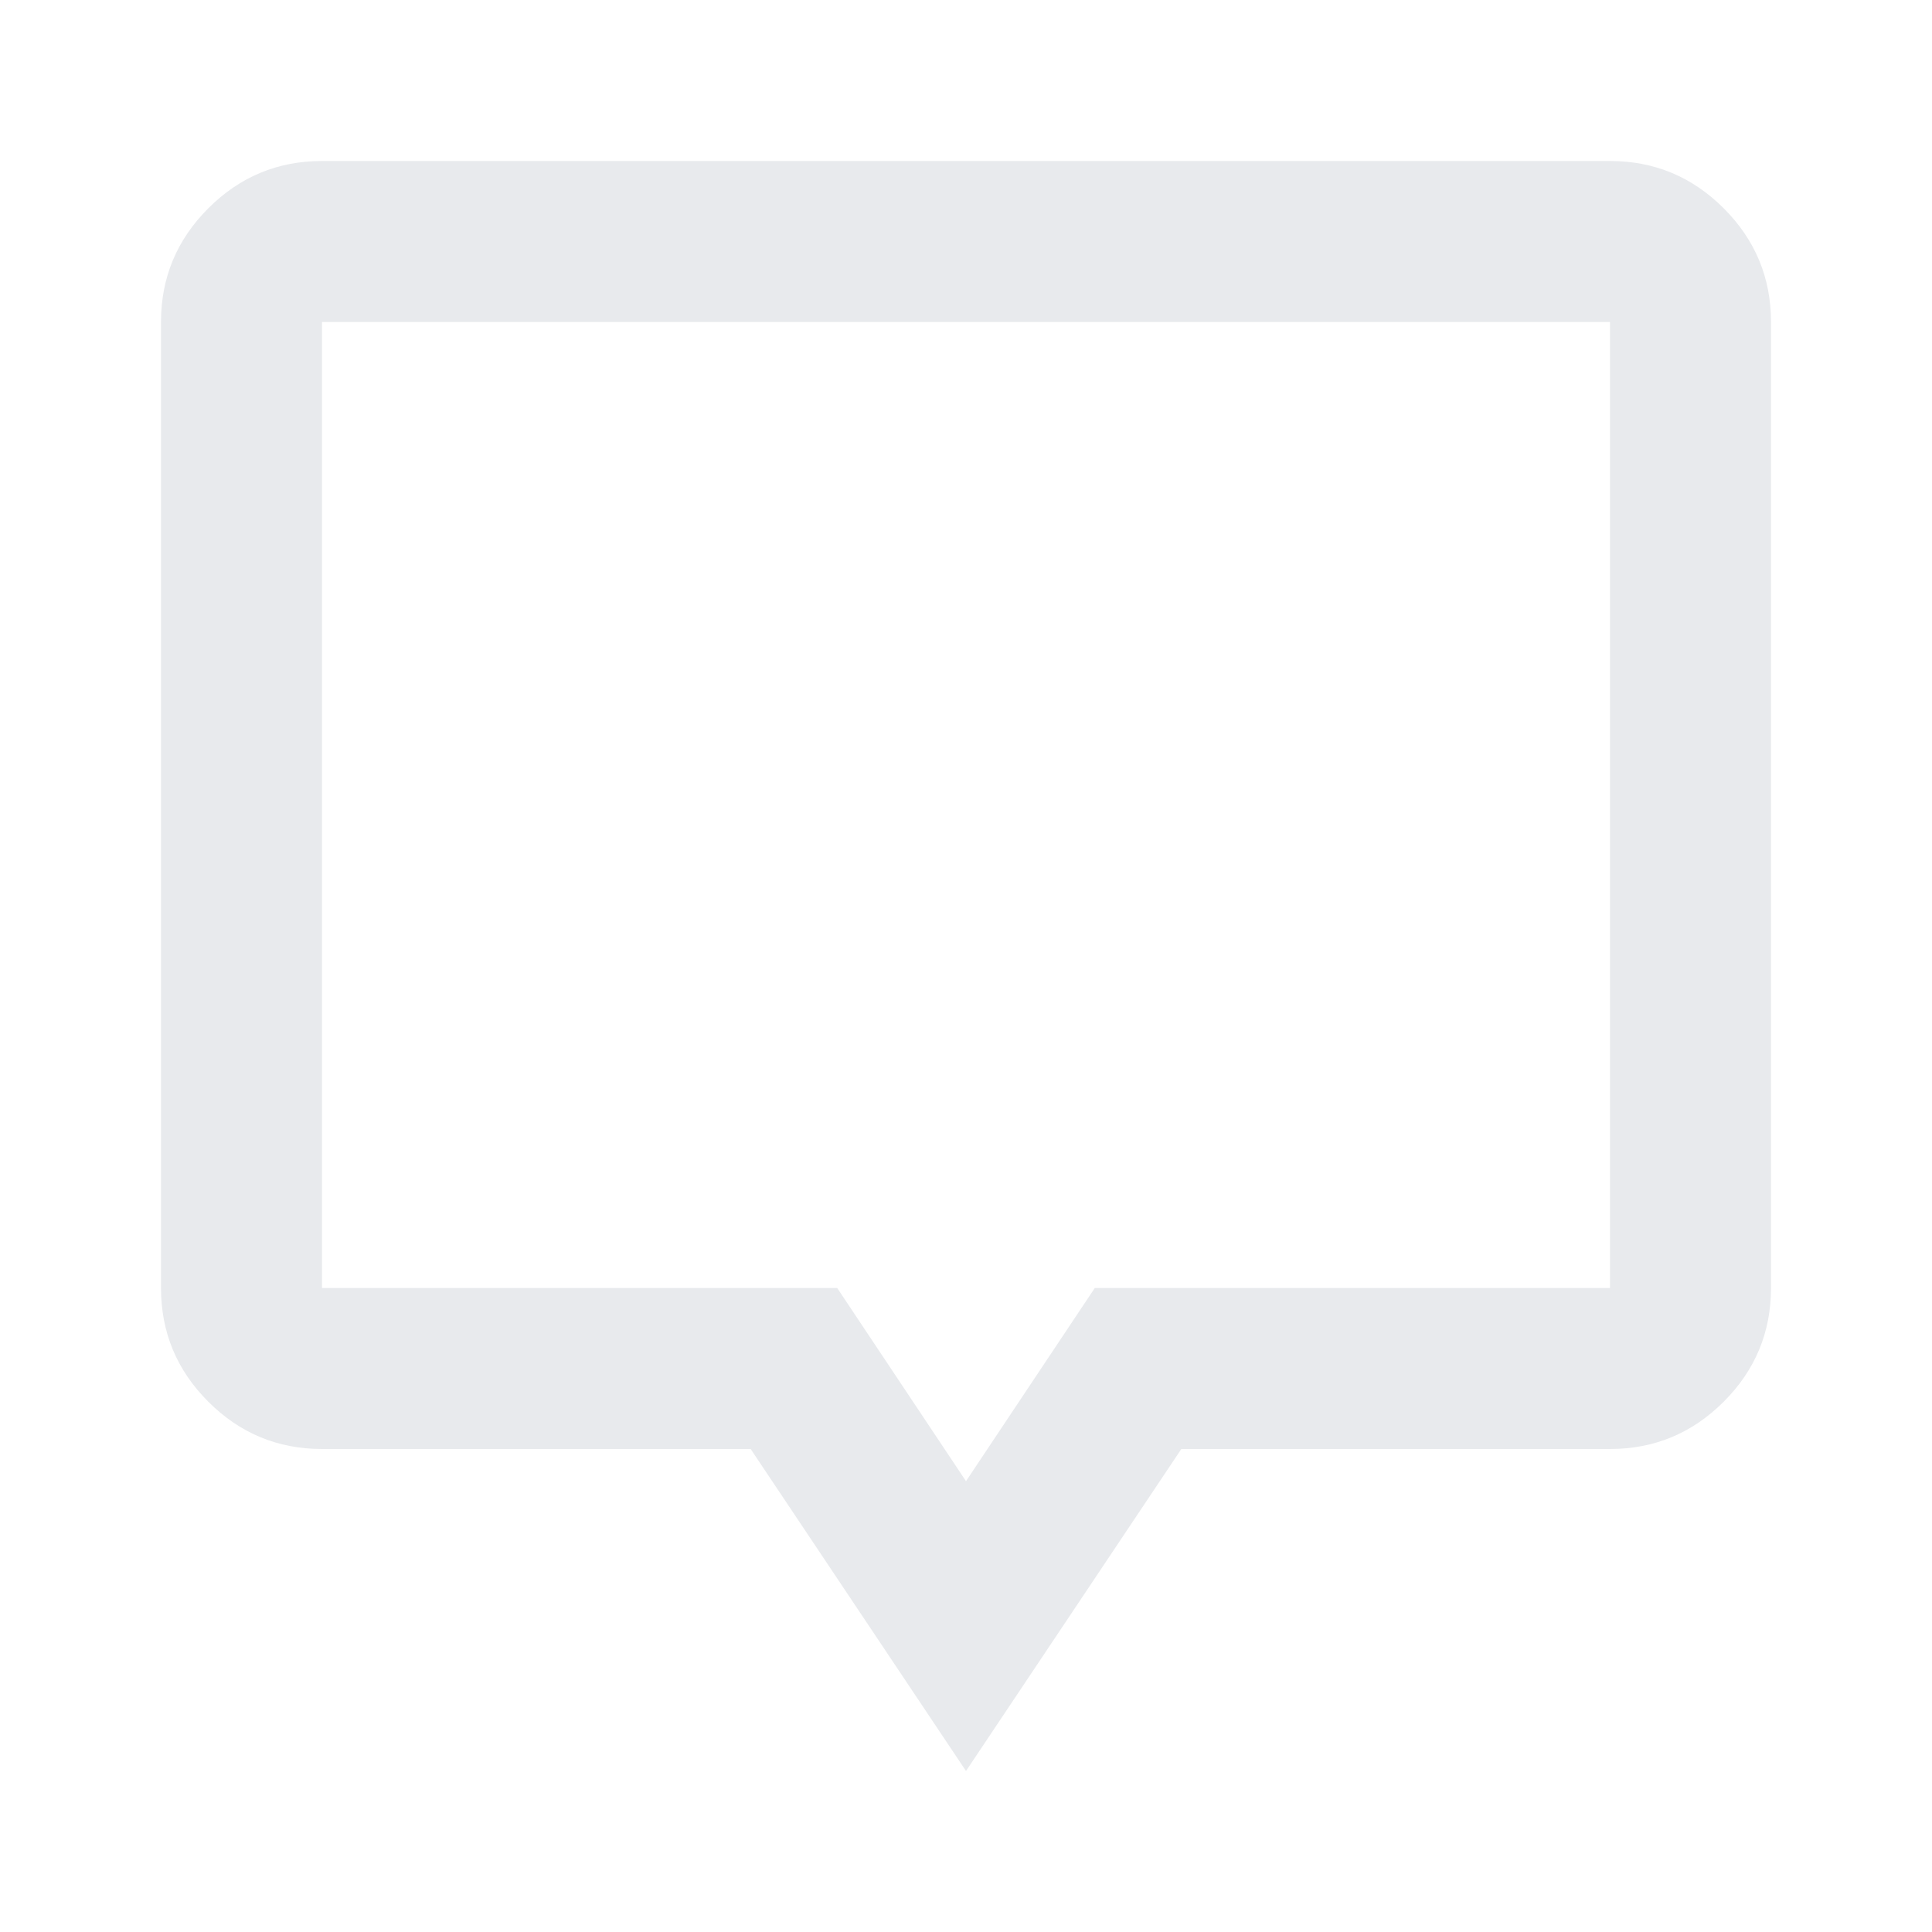
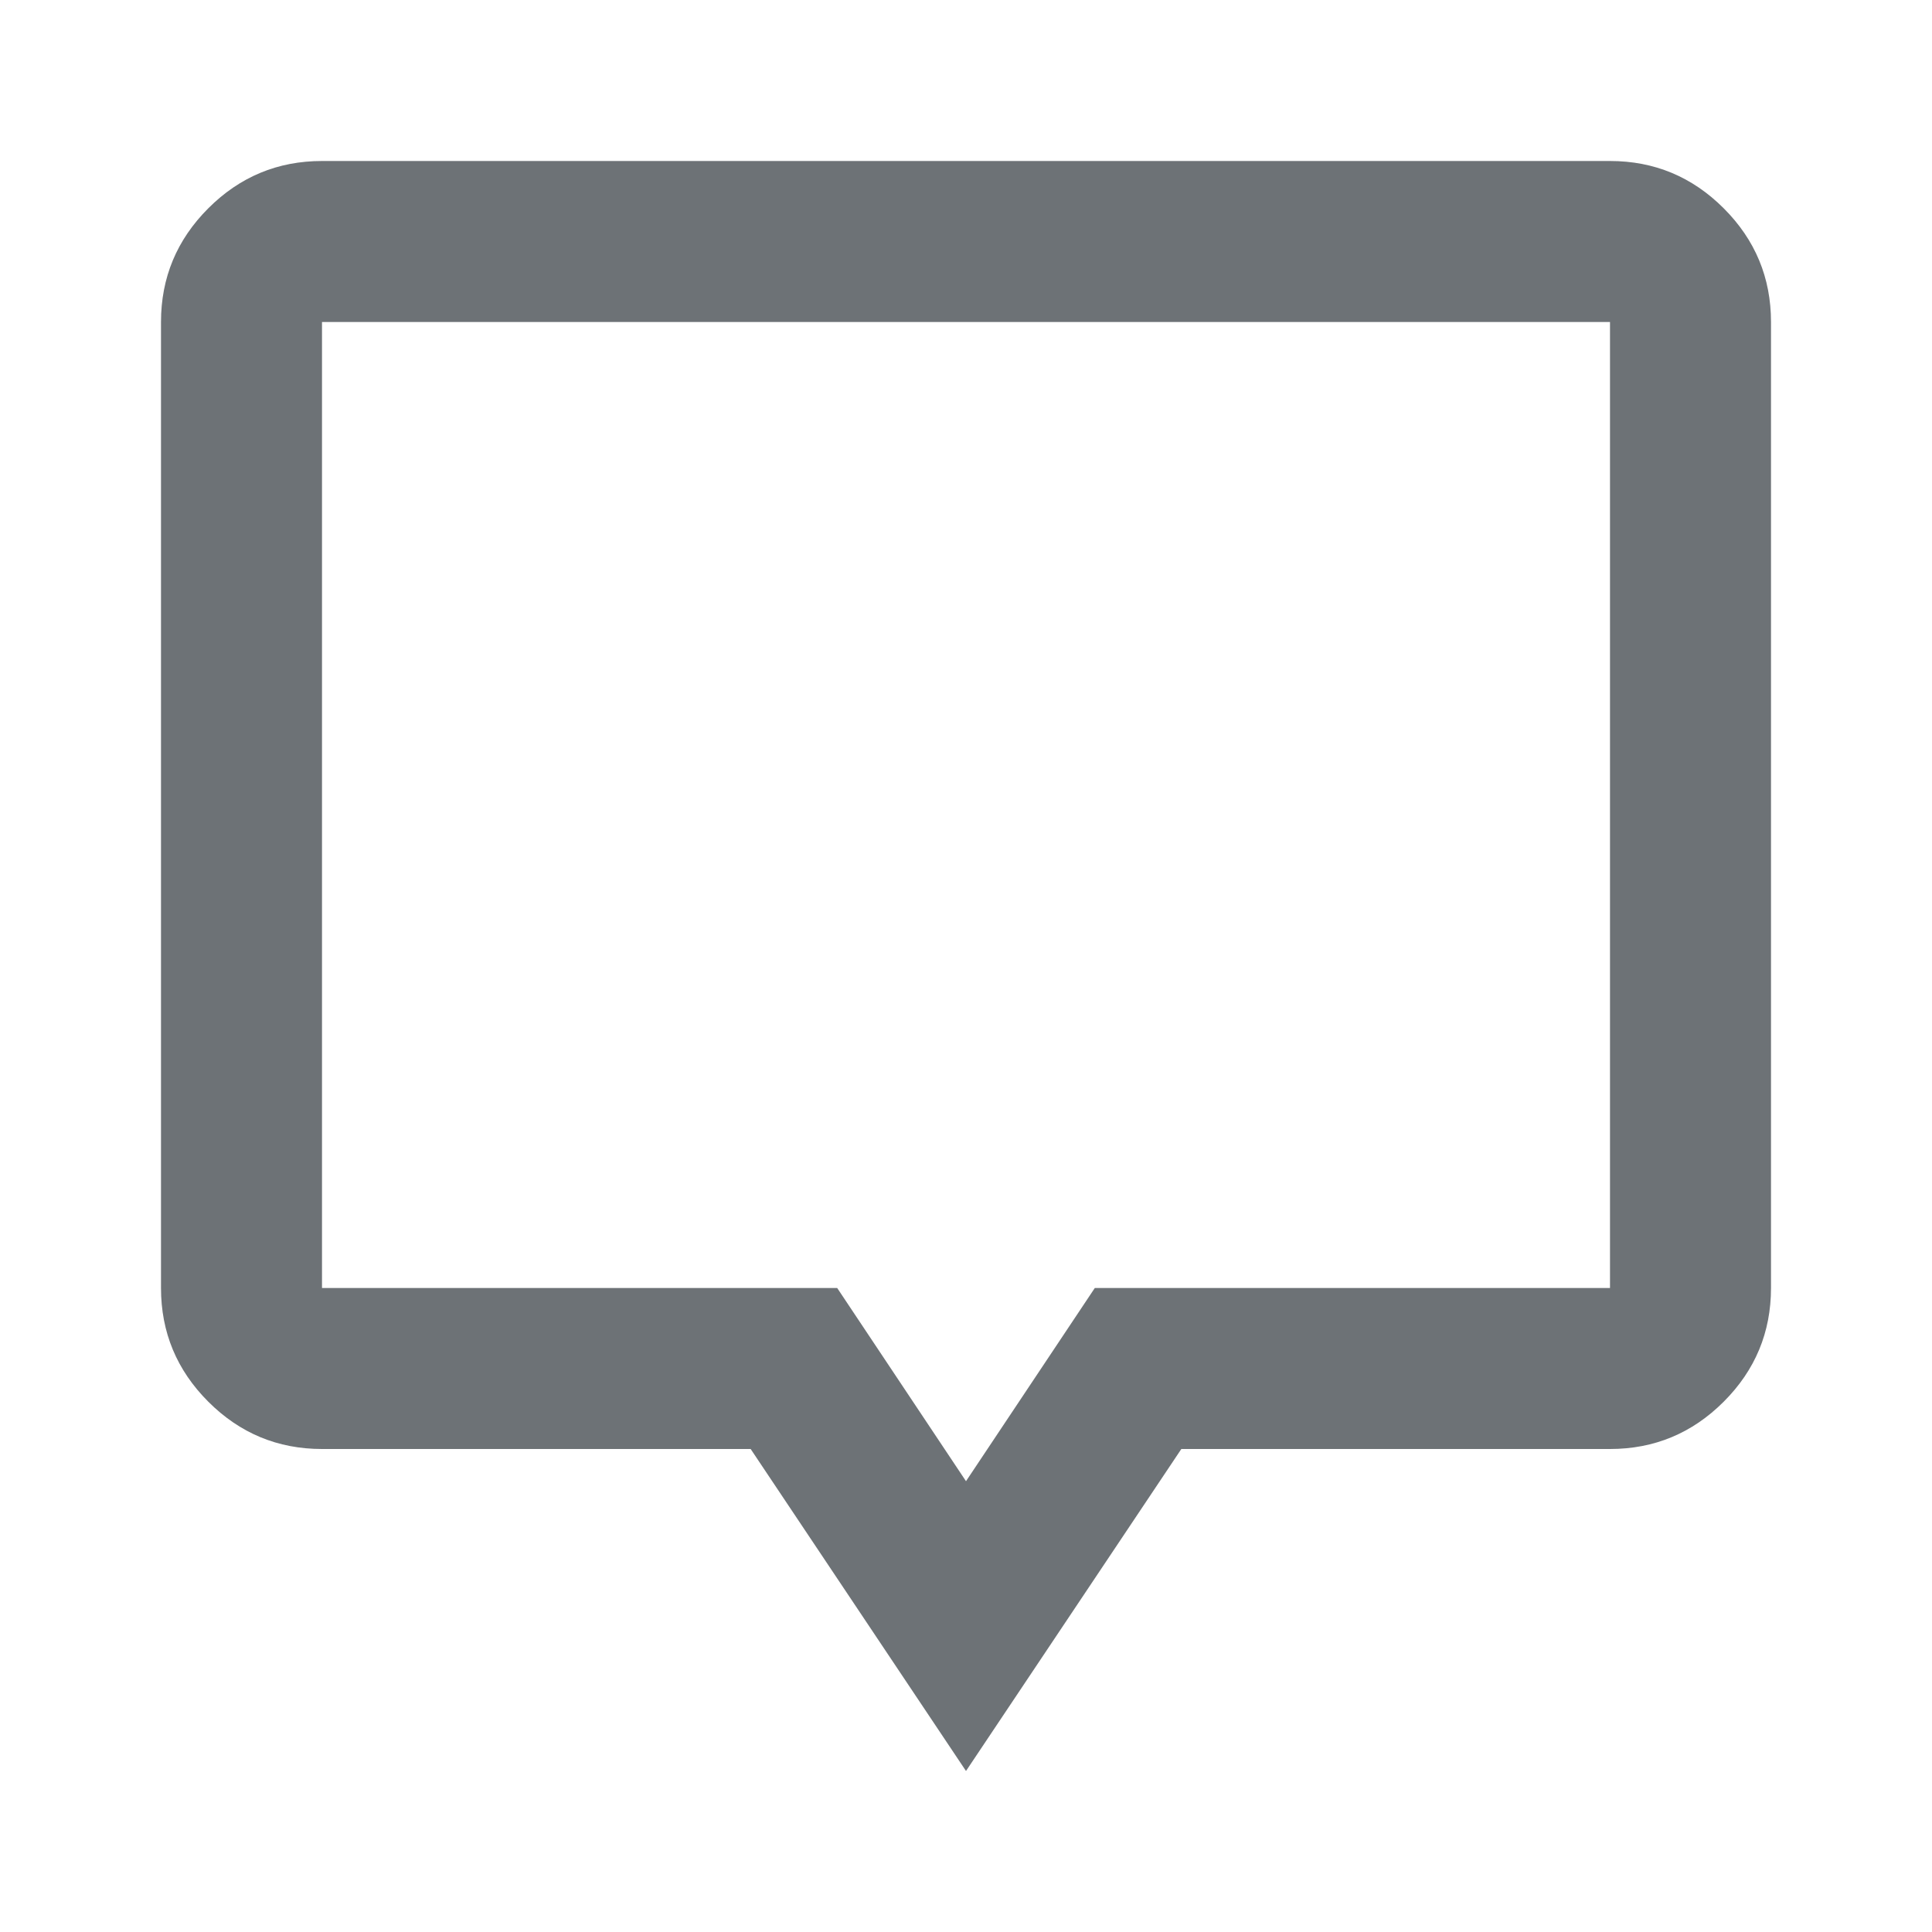
- <svg xmlns="http://www.w3.org/2000/svg" height="24px" viewBox="0 -960 960 960" width="24px" fill="#e8eaed">
+ <svg xmlns="http://www.w3.org/2000/svg" height="24px" viewBox="0 -960 960 960" width="24px" fill="#6D7276">
  <path d="M480-80 373-240H160q-33 0-56.5-23.5T80-320v-480q0-33 23.5-56.5T160-880h640q33 0 56.5 23.5T880-800v480q0 33-23.5 56.5T800-240H587L480-80Zm0-144 64-96h256v-480H160v480h256l64 96Zm0-336Z" />
</svg>
